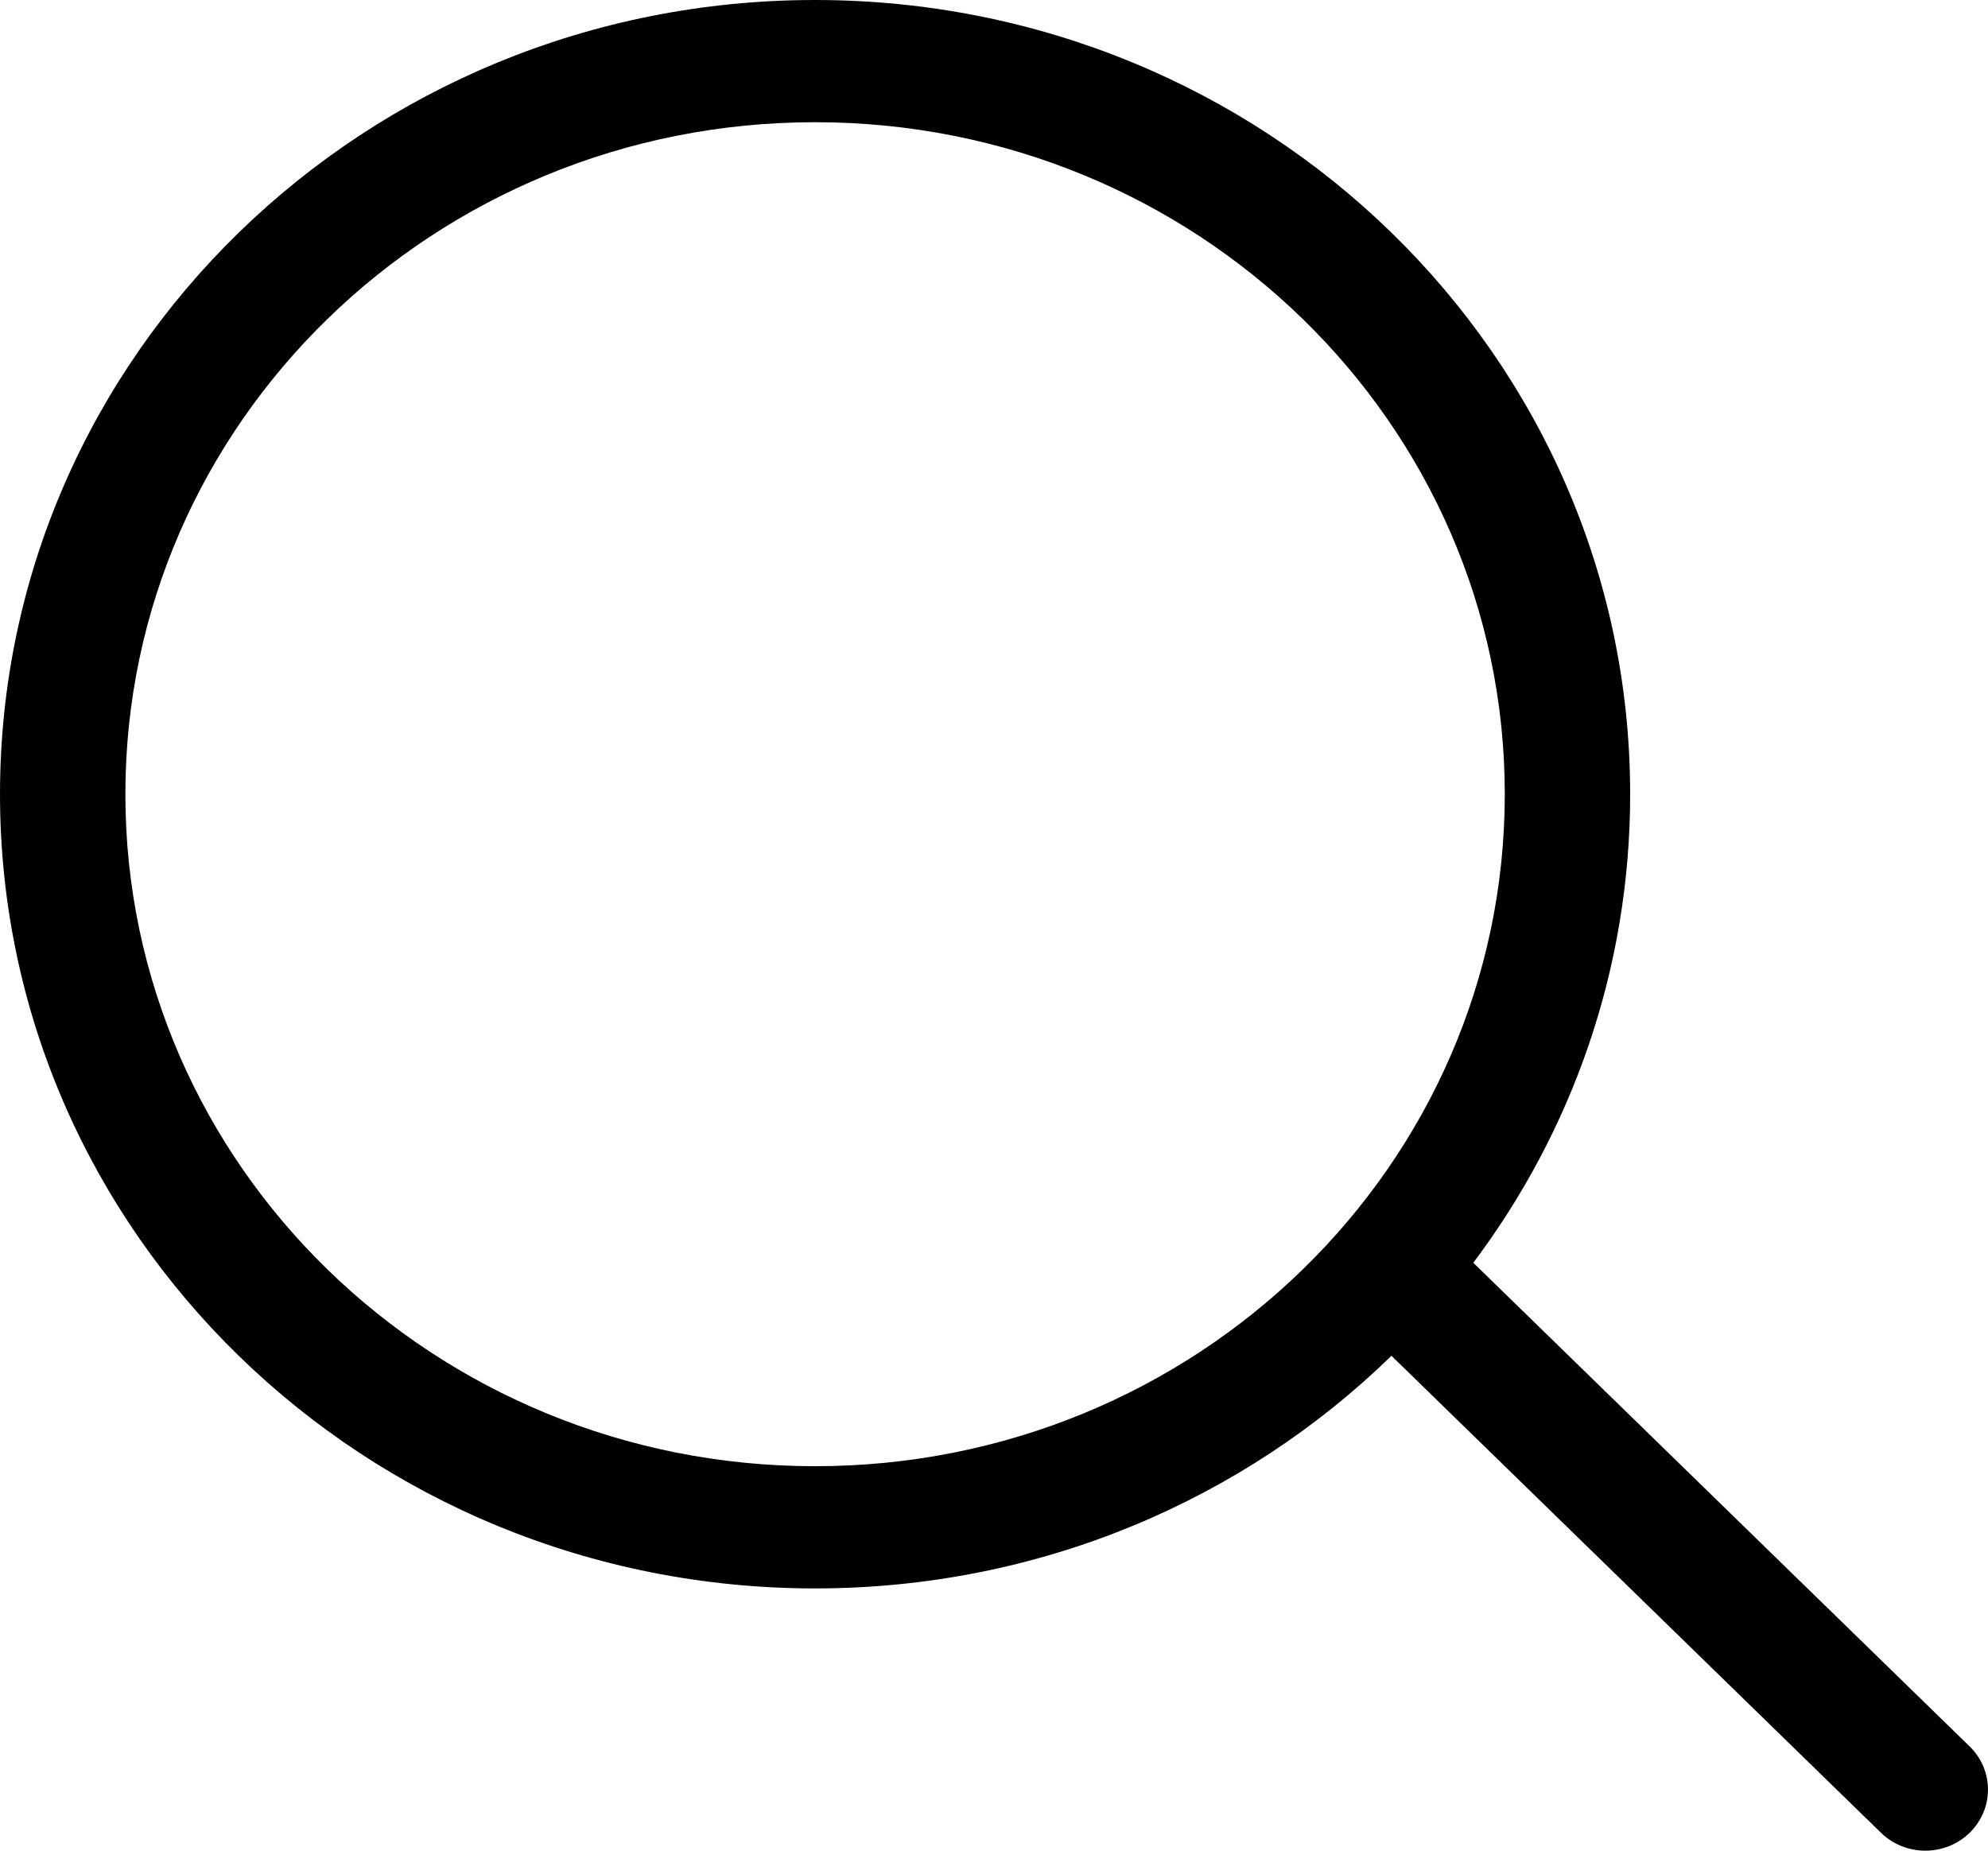
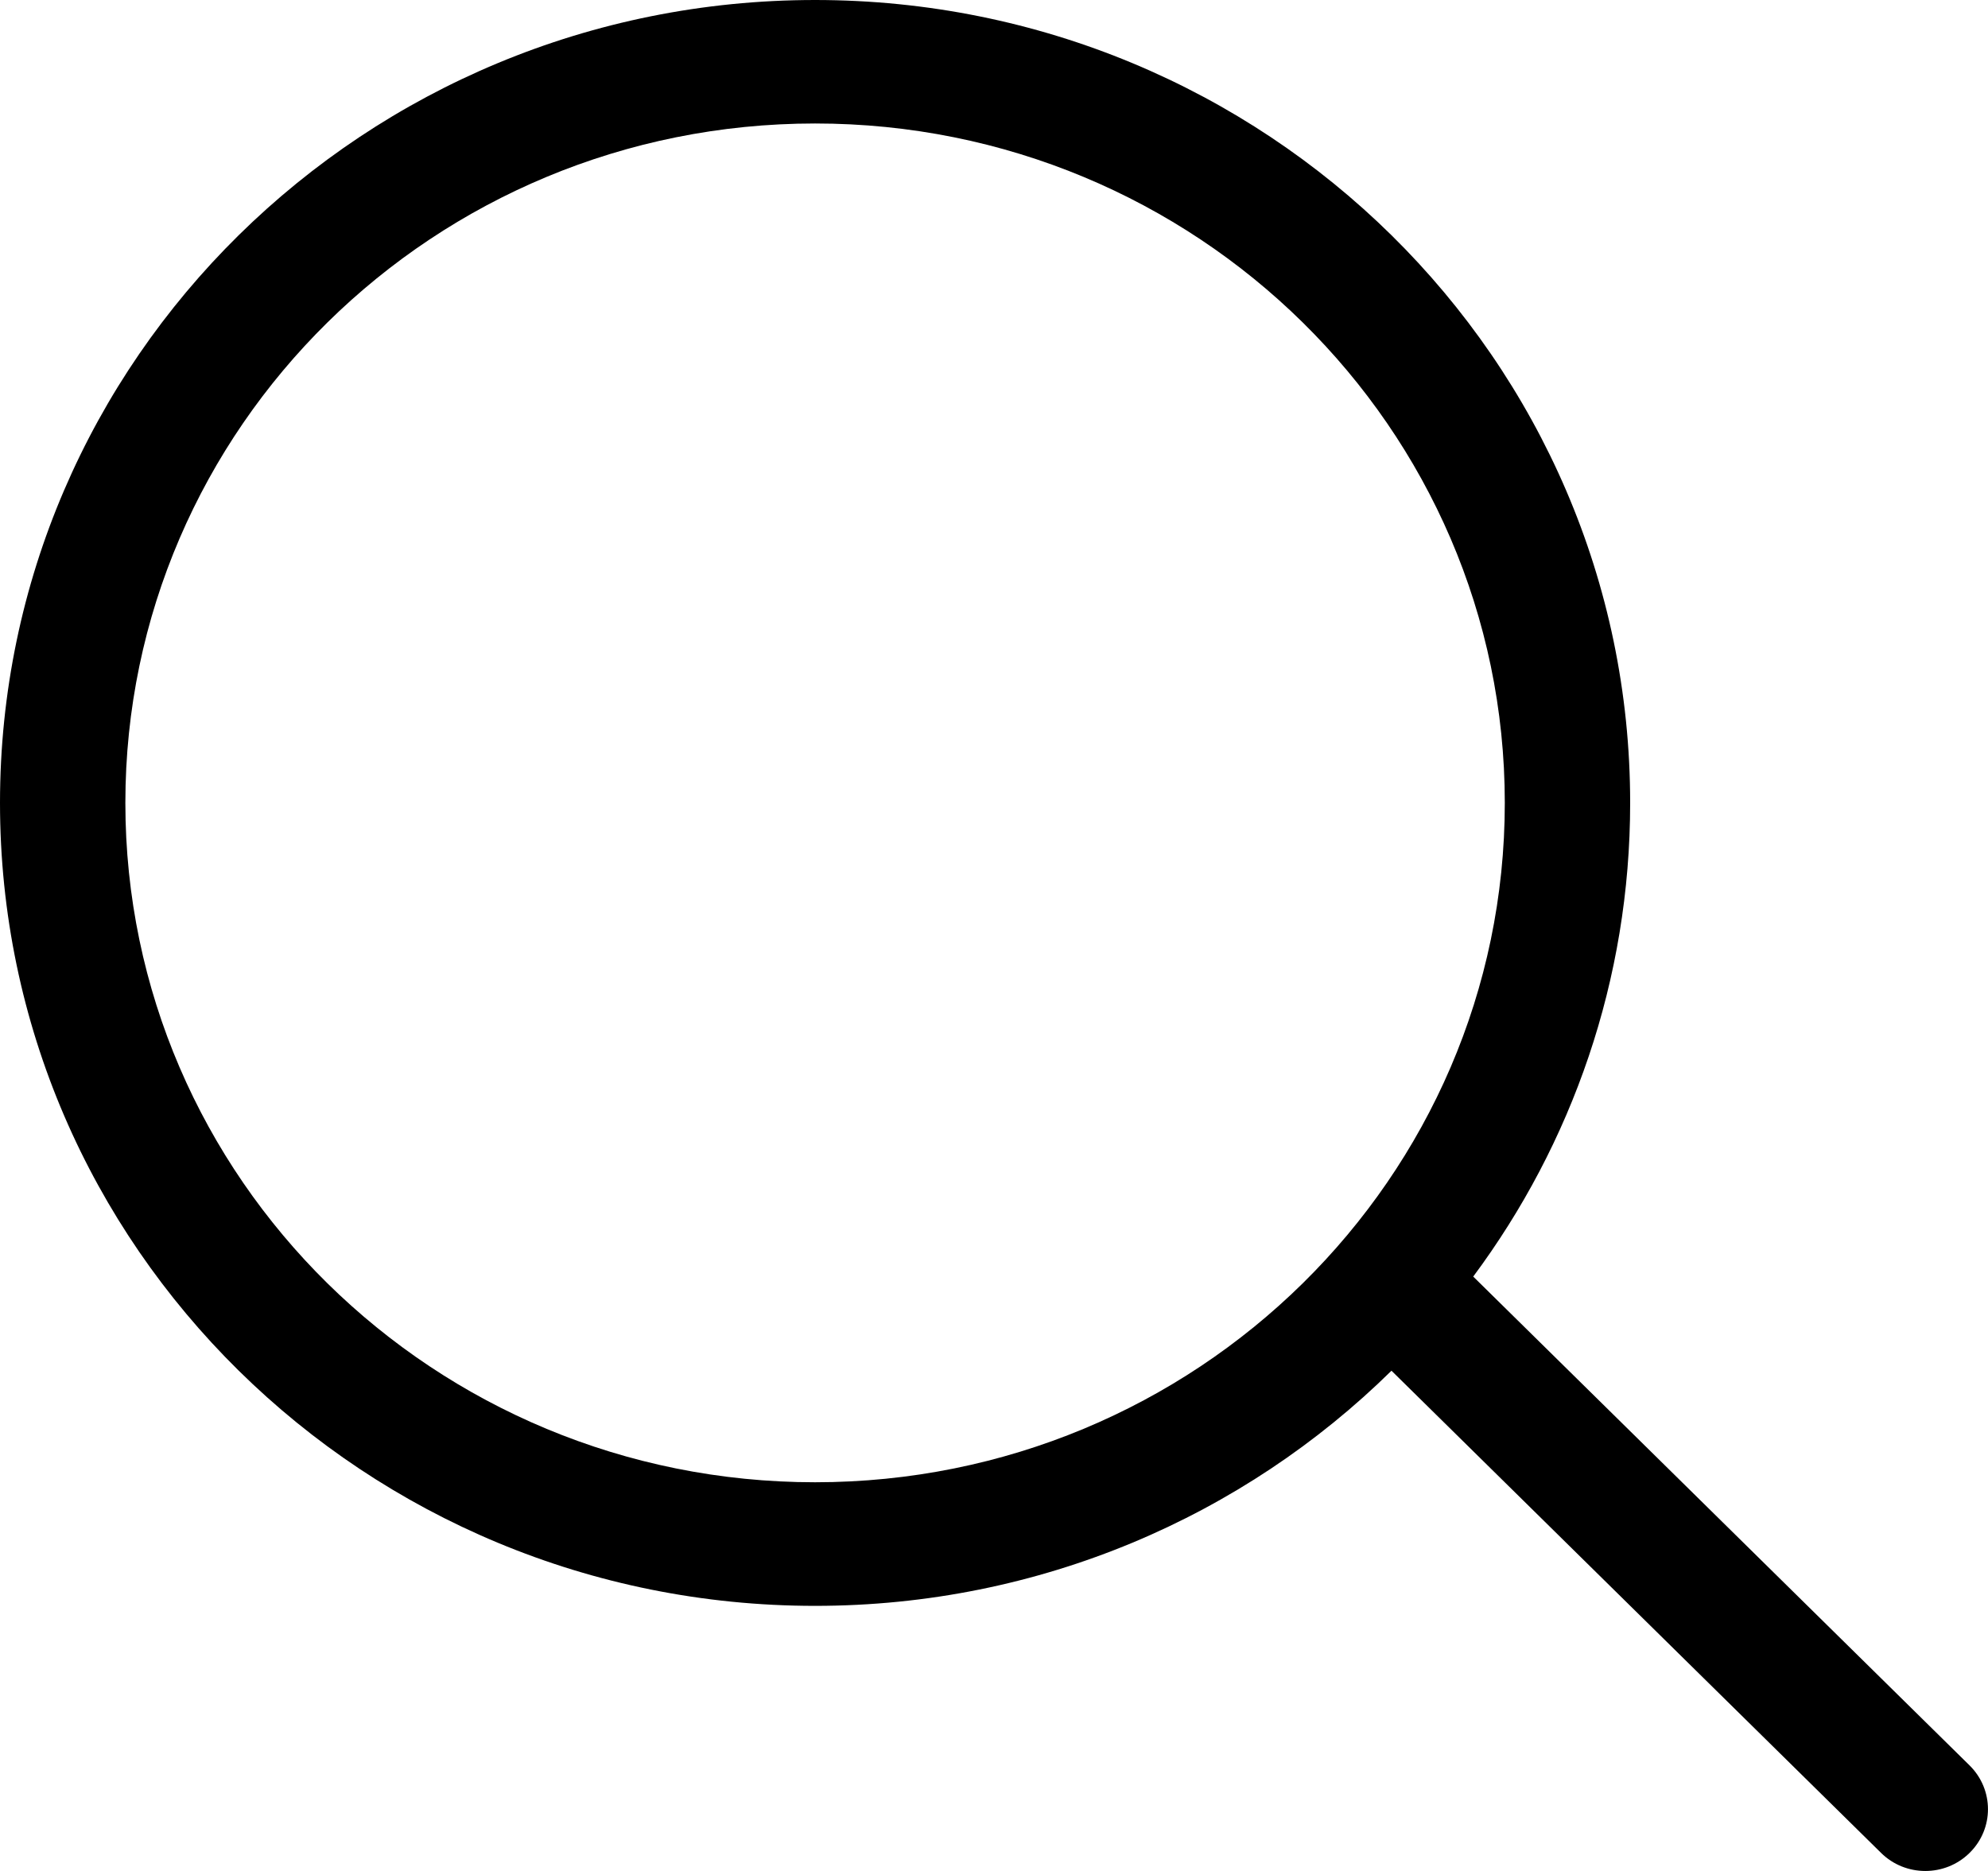
- <svg xmlns="http://www.w3.org/2000/svg" width="29" height="27" viewBox="0 0 29 27" fill="none">
-   <path fill-rule="evenodd" clip-rule="evenodd" d="M20.298 19.78C18.146 21.877 15.174 23.174 11.89 23.174C5.323 23.174 0 17.986 0 11.587C0 5.188 5.323 0 11.89 0C18.457 0 23.78 5.188 23.78 11.587C23.78 14.143 22.931 16.506 21.492 18.423L28.732 25.479C29.089 25.826 29.089 26.391 28.732 26.739C28.375 27.087 27.796 27.087 27.439 26.739L20.298 19.78ZM21.951 11.587C21.951 17.002 17.447 21.391 11.89 21.391C6.334 21.391 1.829 17.002 1.829 11.587C1.829 6.172 6.334 1.783 11.89 1.783C17.447 1.783 21.951 6.172 21.951 11.587Z" fill="black" />
+ <svg xmlns="http://www.w3.org/2000/svg" width="17" height="16" viewBox="0 0 17 16" fill="none">
+   <path fill-rule="evenodd" clip-rule="evenodd" d="M11.899 11.722C10.637 12.964 8.895 13.733 6.97 13.733C3.121 13.733 0 10.659 0 6.866C0 3.074 3.121 0 6.97 0C10.819 0 13.94 3.074 13.94 6.866C13.94 8.381 13.442 9.782 12.598 10.917L16.843 15.098C17.052 15.305 17.052 15.639 16.843 15.845C16.634 16.052 16.294 16.052 16.085 15.845L11.899 11.722ZM12.868 6.866C12.868 10.075 10.227 12.676 6.97 12.676C3.713 12.676 1.072 10.075 1.072 6.866C1.072 3.658 3.713 1.056 6.97 1.056C10.227 1.056 12.868 3.658 12.868 6.866Z" fill="black" />
</svg>
